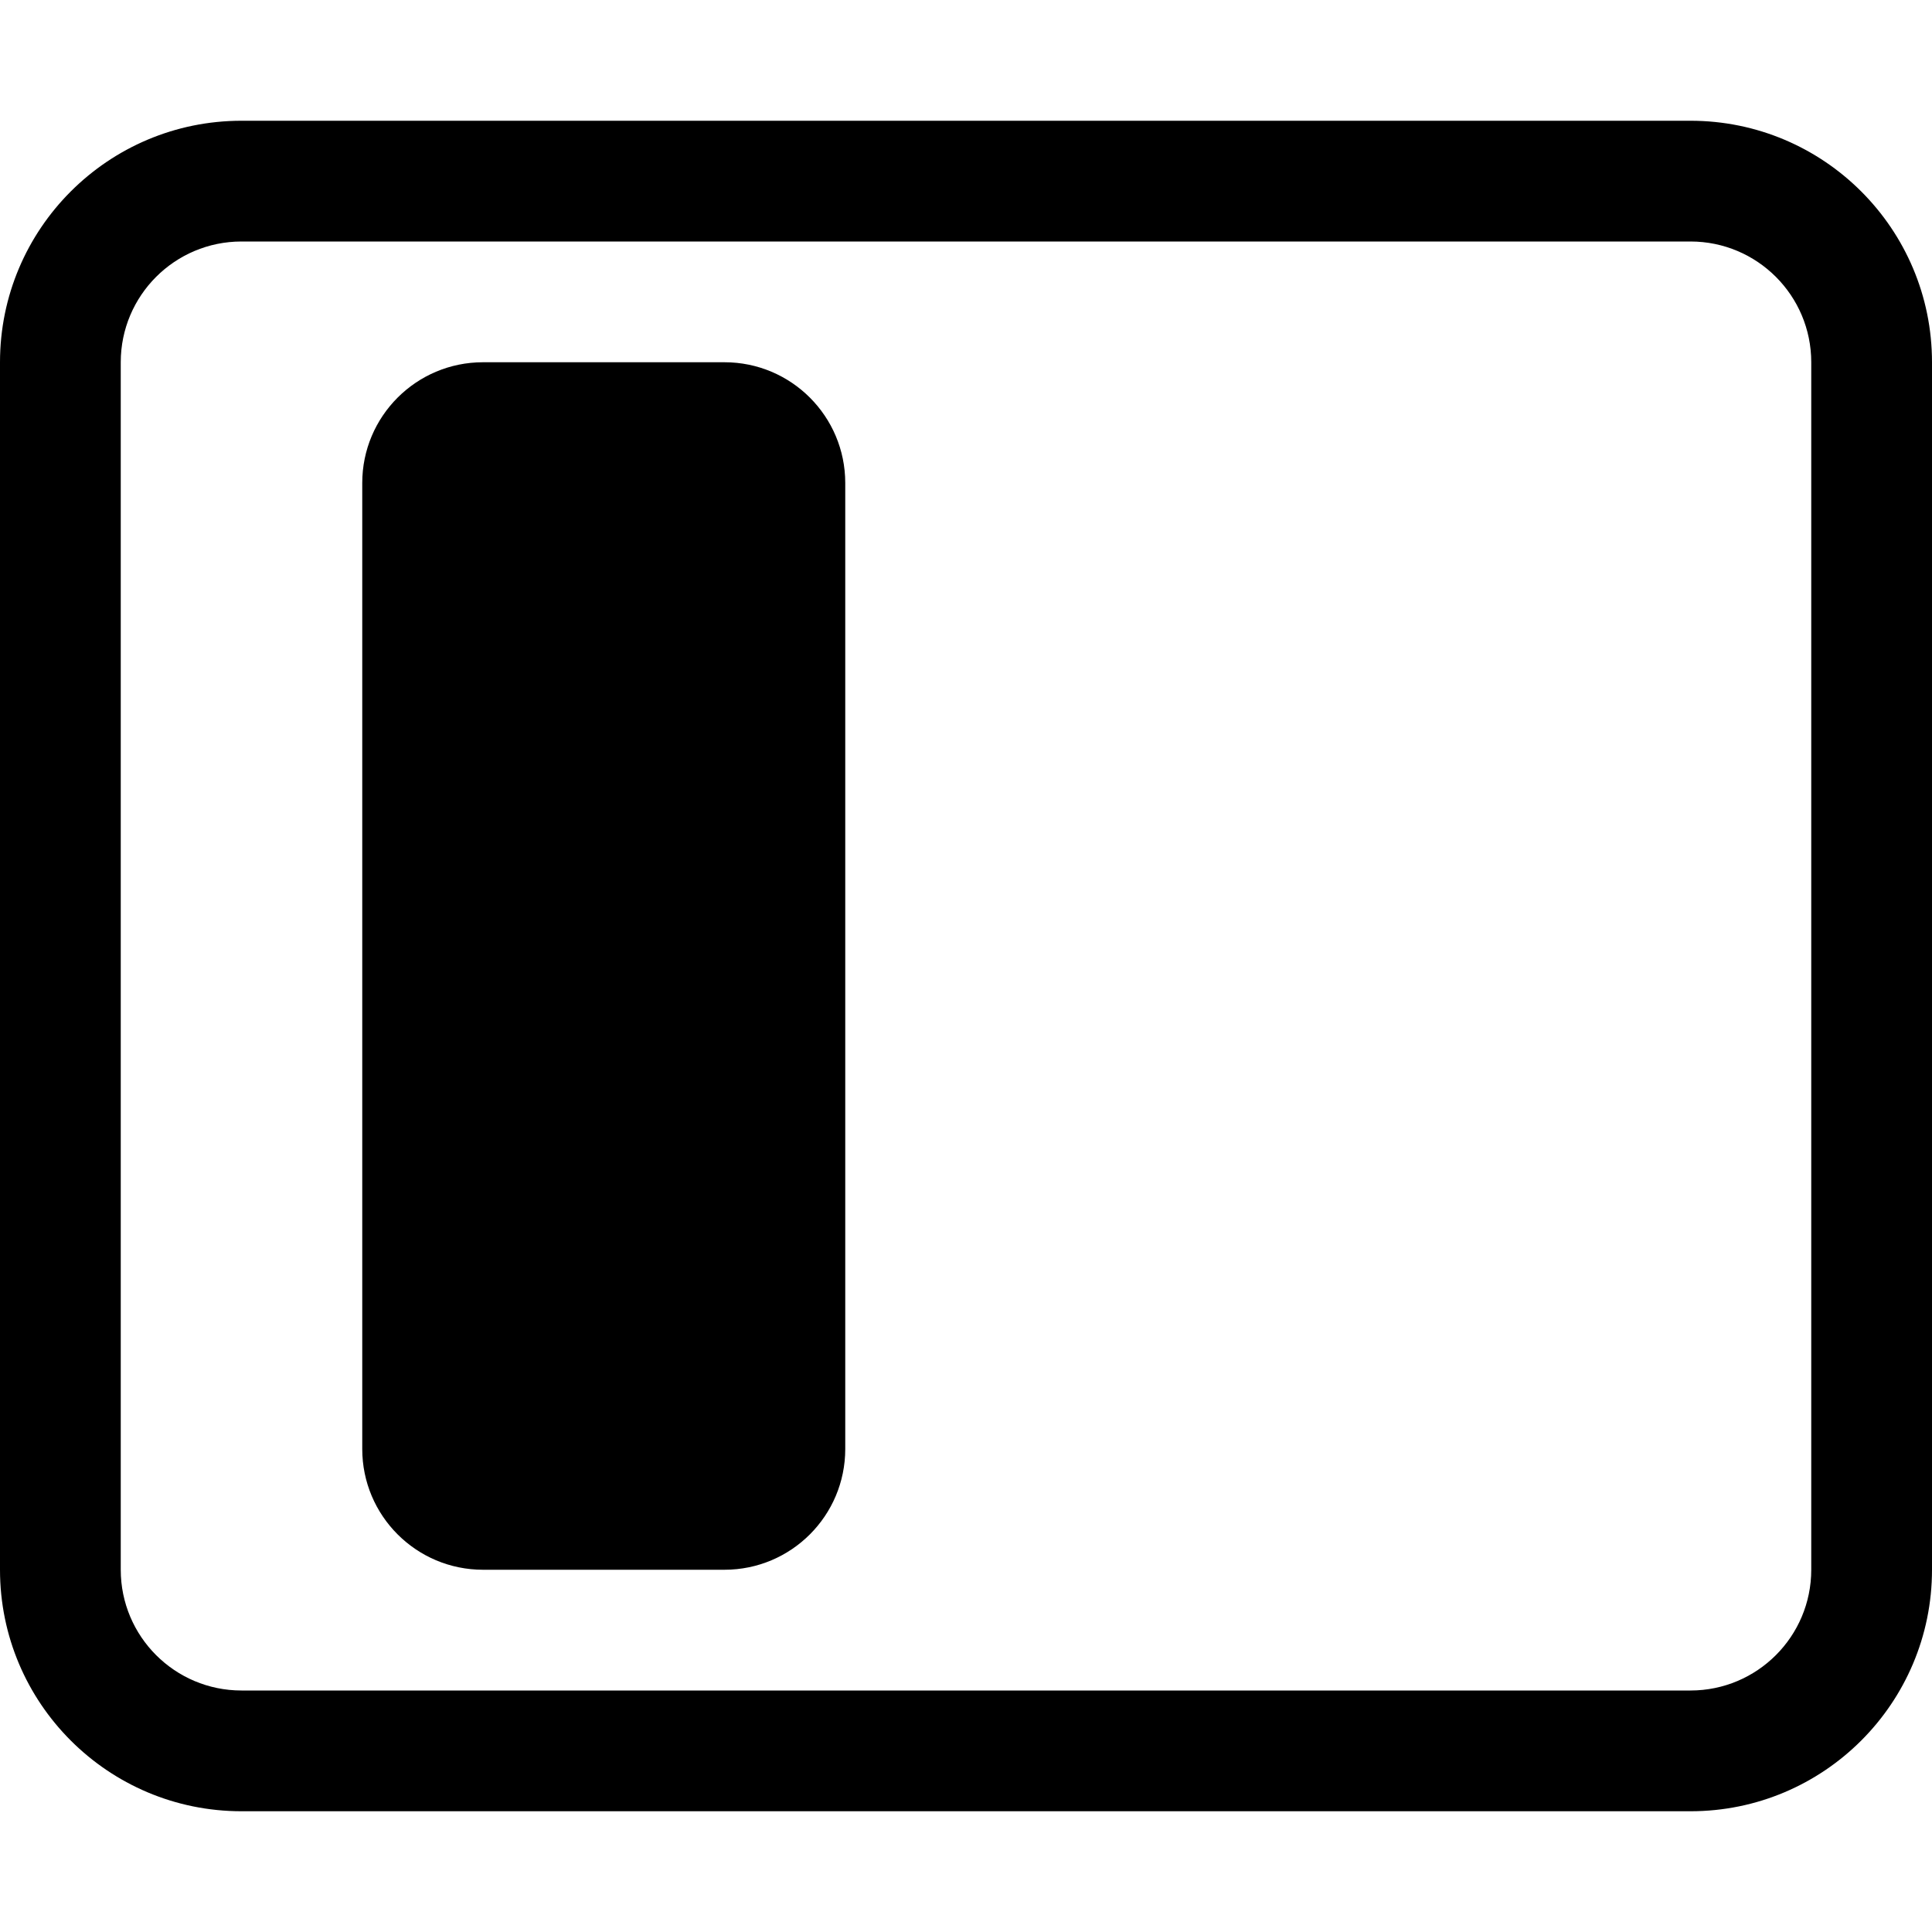
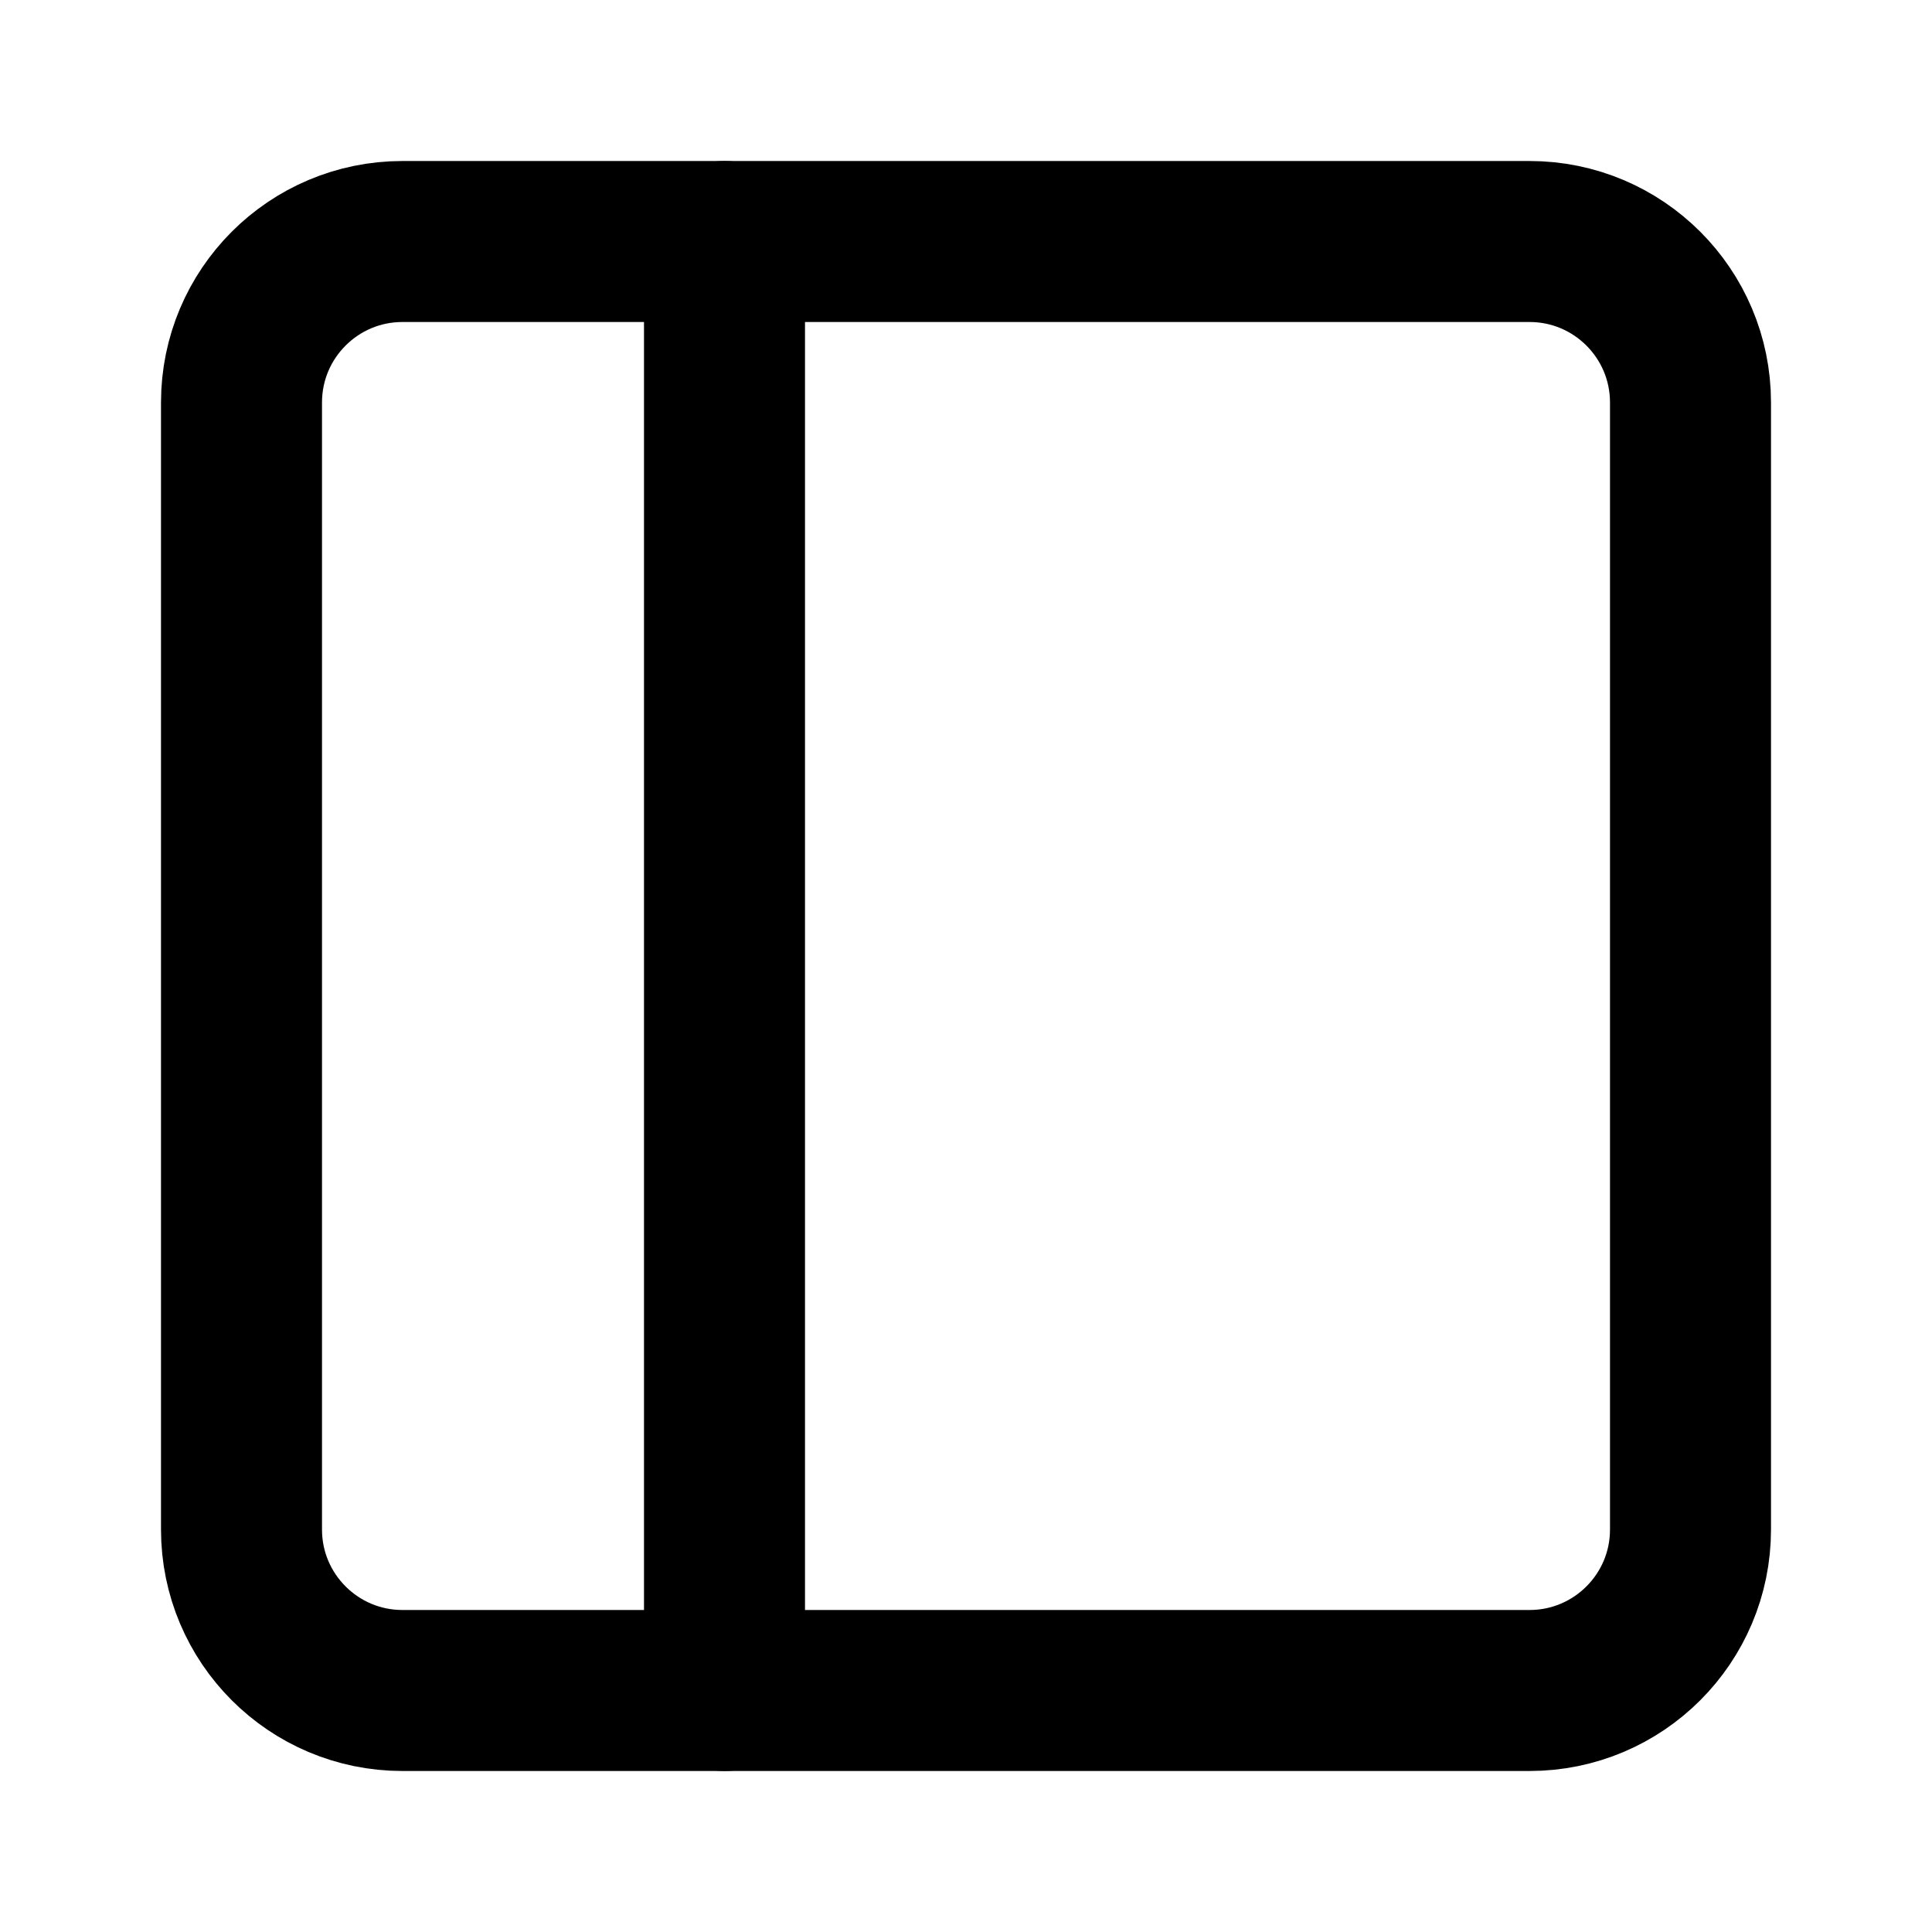
- <svg xmlns="http://www.w3.org/2000/svg" width="16" height="16" fill="currentColor" class="bi bi-layout-sidebar-inset" viewBox="0 0 16 16">
-   <path d="M14 2a1 1 0 0 1 1 1v10a1 1 0 0 1-1 1H2a1 1 0 0 1-1-1V3a1 1 0 0 1 1-1zM2 1a2 2 0 0 0-2 2v10a2 2 0 0 0 2 2h12a2 2 0 0 0 2-2V3a2 2 0 0 0-2-2z" />
-   <path d="M3 4a1 1 0 0 1 1-1h2a1 1 0 0 1 1 1v8a1 1 0 0 1-1 1H4a1 1 0 0 1-1-1z" />
+ <svg xmlns="http://www.w3.org/2000/svg" width="24" height="24" viewBox="0 0 24 24" fill="none" stroke="currentColor" stroke-width="2" stroke-linecap="round" stroke-linejoin="round" class="feather feather-sidebar">
+   <rect x="3" y="3" width="18" height="18" rx="2" ry="2" />
+   <line x1="9" y1="3" x2="9" y2="21" />
</svg>
